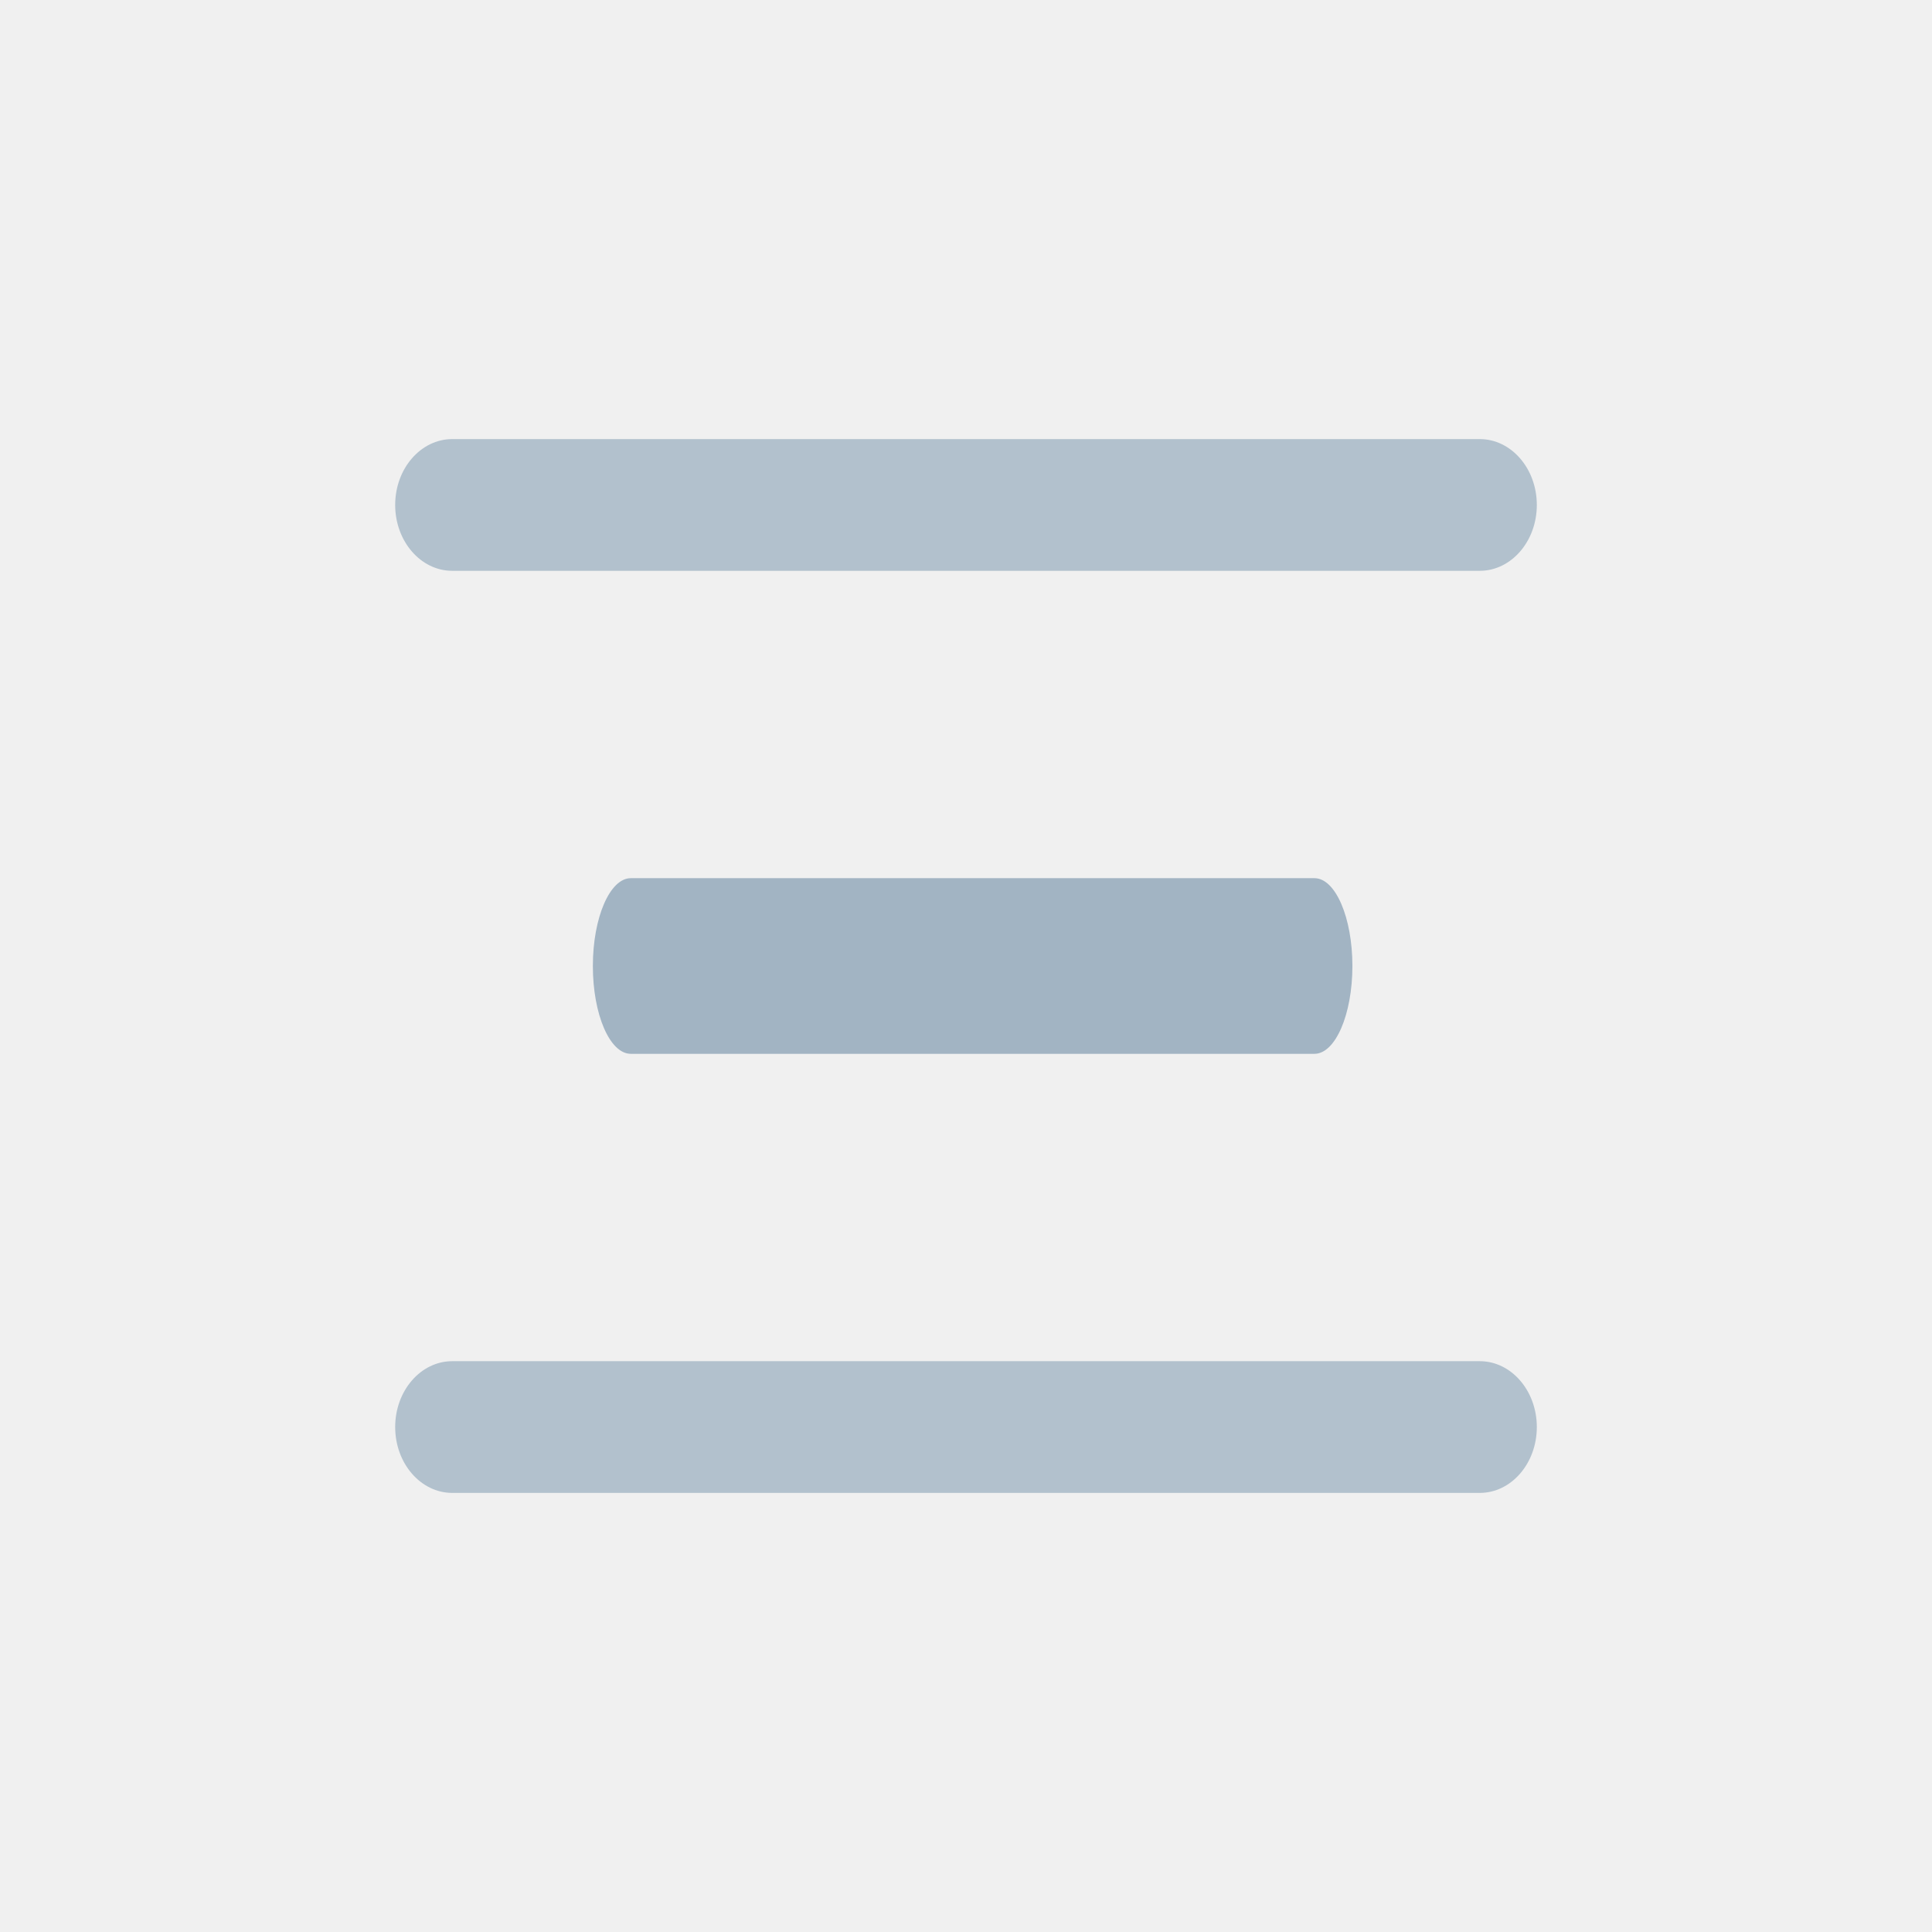
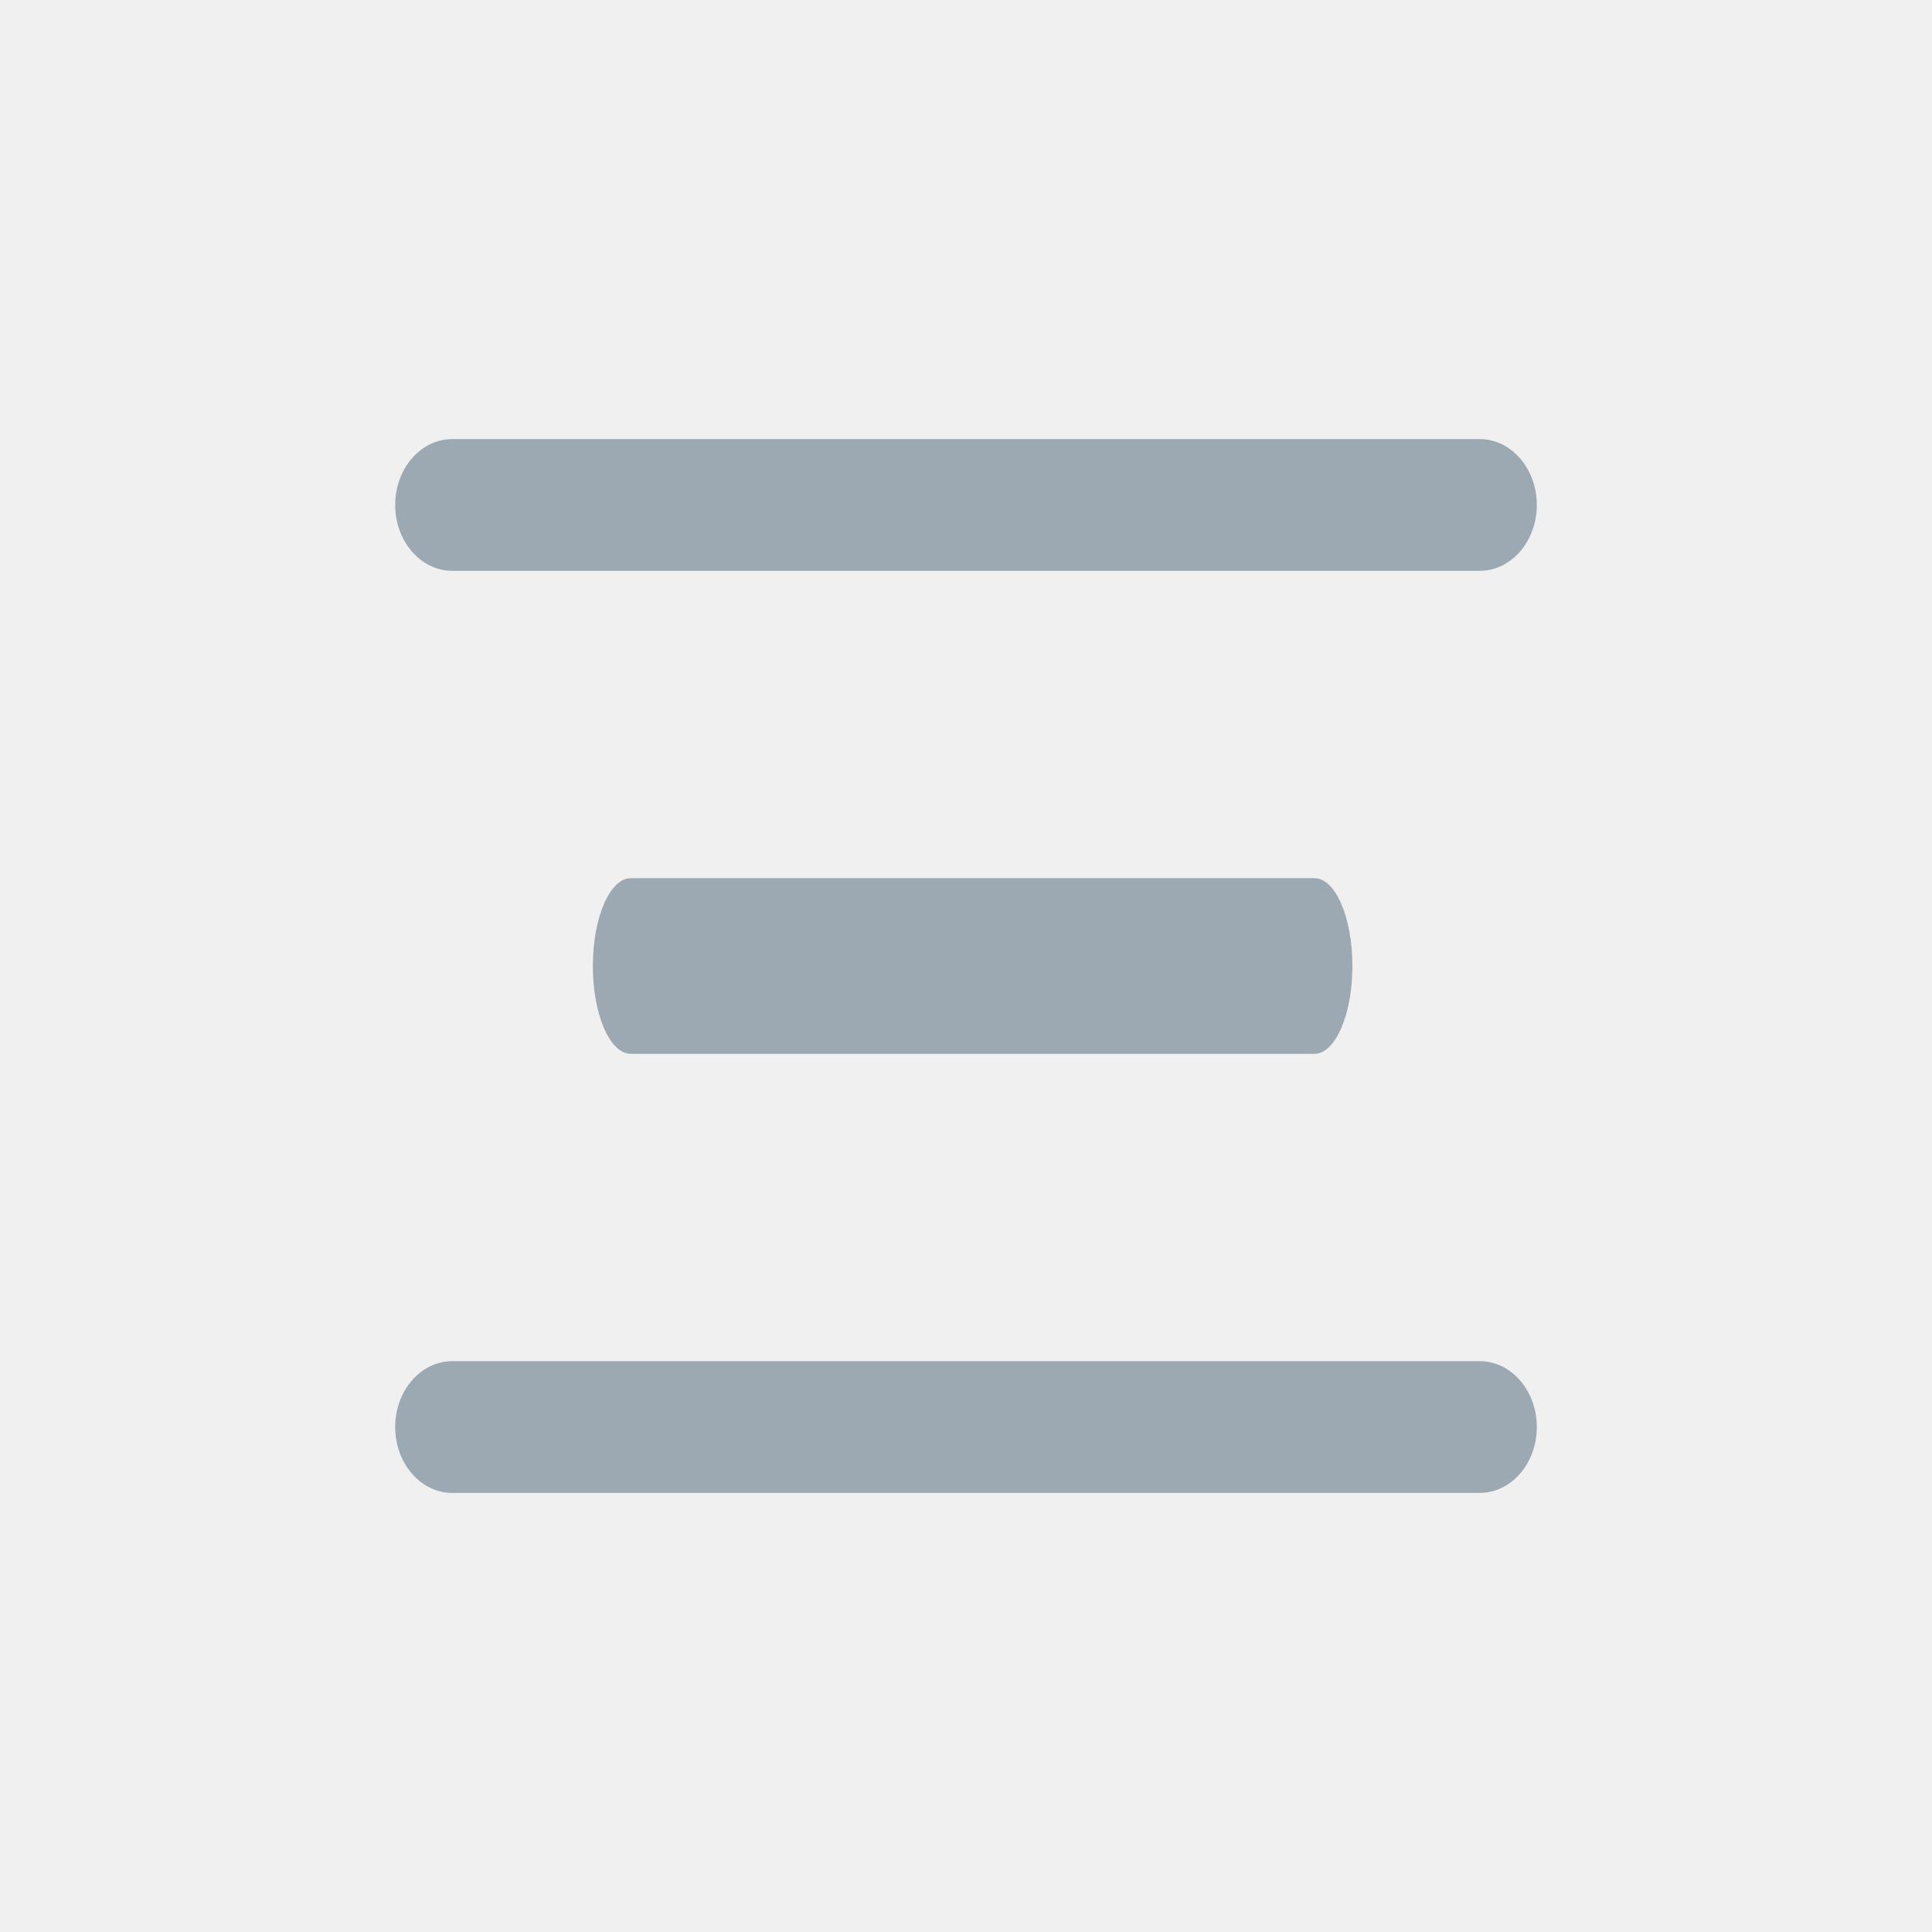
<svg xmlns="http://www.w3.org/2000/svg" style="enable-background:new" version="1.1" height="22" width="22" id="svg4306">
  <defs id="defs26" />
  <style id="current-color-scheme" type="text/css" />
  <g id="pressed-center" transform="translate(44,22)">
    <rect style="opacity:0.001;fill:#000000;fill-opacity:1;fill-rule:nonzero;stroke:none;stroke-width:2;stroke-linecap:round;stroke-linejoin:round;stroke-miterlimit:4;stroke-dasharray:none;stroke-opacity:1" y="0" x="-22" height="22" width="22" id="rect4266-6" transform="scale(-1)" />
    <rect width="16.797" height="16.797" rx="8.399" ry="8.399" x="2.601" y="-19.399" id="rect3000-9-3-3-6" style="color:#000000;display:inline;overflow:visible;visibility:visible;fill:#0aabc3;fill-opacity:1;stroke:#000405;stroke-width:1.203;stroke-opacity:0.01;marker:none;enable-background:accumulate" />
    <path d="M 15,-11 C 15,-8.791 13.209,-7 11,-7 8.791,-7 7,-8.791 7,-11 c 0,-2.209 1.791,-4 4,-4 2.209,0 4,1.791 4,4 z" id="path4-3-7" style="fill:#000000;stroke-width:0.008;enable-background:new" />
  </g>
  <g id="pressed-inactive-center" transform="translate(44,22)">
    <rect transform="scale(-1)" id="rect4266-6-3" width="22" height="22" x="-22" y="-22" style="opacity:0.001;fill:#000000;fill-opacity:1;fill-rule:nonzero;stroke:none;stroke-width:2;stroke-linecap:round;stroke-linejoin:round;stroke-miterlimit:4;stroke-dasharray:none;stroke-opacity:1" />
    <rect width="16.797" height="16.797" rx="8.399" ry="8.399" x="2.601" y="2.601" id="rect3000-9-3-3-6-5" style="color:#000000;display:inline;overflow:visible;visibility:visible;fill:#5c5c88;fill-opacity:0.6;stroke:#000405;stroke-width:1.203;stroke-opacity:0.01;marker:none;enable-background:accumulate" />
    <path d="m 15,11 c 0,2.209 -1.791,4 -4,4 -2.209,0 -4,-1.791 -4,-4 0,-2.209 1.791,-4 4,-4 C 13.209,7 15,8.791 15,11 Z" id="path4-3-7-3" style="fill:#000000;stroke-width:0.008;enable-background:new" />
  </g>
  <g id="hover-center" transform="translate(22)">
    <rect transform="scale(-1)" id="rect4266-6-6" width="22" height="22" x="-22" y="-22" style="opacity:0.001;fill:#000000;fill-opacity:1;fill-rule:nonzero;stroke:none;stroke-width:2;stroke-linecap:round;stroke-linejoin:round;stroke-miterlimit:4;stroke-dasharray:none;stroke-opacity:1" />
    <rect width="16.797" height="16.797" rx="8.399" ry="8.399" x="2.601" y="2.601" id="rect3000-9-3-36" style="color:#000000;display:inline;overflow:visible;visibility:visible;opacity:0;fill:#8fbcbb;fill-opacity:0.999;stroke:#4e4e7e;stroke-width:1.203;stroke-opacity:0.01;marker:none;enable-background:accumulate" />
-     <path d="M 16.79,17 H 5.09 c -0.359,0 -0.65,-0.336 -0.65,-0.75 0,-0.414 0.291,-0.75 0.65,-0.75 H 16.79 c 0.359,0 0.65,0.336 0.65,0.75 0,0.414 -0.291,0.75 -0.65,0.75 z" id="path2-7-7" style="fill:#aa87de;fill-opacity:1;stroke-width:0.349;enable-background:new" />
-     <path d="M 16.79,6.5 H 5.09 c -0.359,0 -0.65,-0.336 -0.65,-0.75 0,-0.414 0.291,-0.75 0.65,-0.75 H 16.79 c 0.359,0 0.65,0.336 0.65,0.75 0,0.414 -0.291,0.75 -0.65,0.75 z" id="path2-7-3-5" style="fill:#aa87de;fill-opacity:1;stroke-width:0.349;enable-background:new" />
-     <path d="M 14.867,12 H 7.082 C 6.844,12 6.65,11.552 6.65,11 c 0,-0.552 0.194,-1 0.432,-1 h 7.785 c 0.239,0 0.432,0.448 0.432,1 0,0.552 -0.194,1 -0.432,1 z" id="path2-7-6-3" style="fill:#aa87de;fill-opacity:1;stroke-width:0.329;enable-background:new" />
+     <path d="M 16.79,17 H 5.09 c -0.359,0 -0.65,-0.336 -0.65,-0.75 0,-0.414 0.291,-0.75 0.65,-0.75 H 16.79 c 0.359,0 0.65,0.336 0.65,0.75 0,0.414 -0.291,0.75 -0.65,0.75 z" id="path2-7-7" style="fill:#8989cc;fill-opacity:1;stroke-width:0.349;enable-background:new" />
+     <path d="M 16.79,6.5 H 5.09 c -0.359,0 -0.65,-0.336 -0.65,-0.75 0,-0.414 0.291,-0.75 0.65,-0.75 H 16.79 c 0.359,0 0.65,0.336 0.65,0.75 0,0.414 -0.291,0.75 -0.65,0.75 z" id="path2-7-3-5" style="fill:#8989cc;fill-opacity:1;stroke-width:0.349;enable-background:new" />
+     <path d="M 14.867,12 H 7.082 C 6.844,12 6.65,11.552 6.65,11 c 0,-0.552 0.194,-1 0.432,-1 h 7.785 c 0.239,0 0.432,0.448 0.432,1 0,0.552 -0.194,1 -0.432,1 z" id="path2-7-6-3" style="fill:#8989cc;fill-opacity:1;stroke-width:0.329;enable-background:new" />
  </g>
  <g id="inactive-center" transform="translate(22)">
    <rect style="opacity:0.001;fill:#000000;fill-opacity:1;fill-rule:nonzero;stroke:none;stroke-width:2;stroke-linecap:round;stroke-linejoin:round;stroke-miterlimit:4;stroke-dasharray:none;stroke-opacity:1" y="-44" x="0" height="22" width="22" id="rect4266-8" transform="scale(-1)" />
    <rect width="16.797" height="16.797" rx="8.399" ry="8.399" x="-19.399" y="24.601" id="rect3000-9-3-5" style="color:#000000;display:inline;overflow:visible;visibility:visible;opacity:0.01;fill:#ffffff;fill-opacity:0.012;stroke:#000405;stroke-width:1.203;stroke-opacity:0.318;marker:none;enable-background:accumulate" />
    <path d="m -5,39 h -11.7 c -0.359,0 -0.65,-0.336 -0.65,-0.75 0,-0.414 0.291,-0.75 0.65,-0.75 H -5 c 0.359,0 0.65,0.336 0.65,0.75 0,0.414 -0.291,0.75 -0.65,0.75 z" id="path2-7-62" style="fill:#535379;fill-opacity:1;stroke-width:0.349;enable-background:new" />
    <path d="m -5,28.5 h -11.7 c -0.359,0 -0.65,-0.336 -0.65,-0.75 0,-0.414 0.291,-0.75 0.65,-0.75 H -5 c 0.359,0 0.65,0.336 0.65,0.75 0,0.414 -0.291,0.75 -0.65,0.75 z" id="path2-7-3-9" style="fill:#535379;fill-opacity:1;stroke-width:0.349;enable-background:new" />
    <path d="m -7.032,34 h -7.785 c -0.239,0 -0.432,-0.448 -0.432,-1 0,-0.552 0.194,-1 0.432,-1 h 7.785 c 0.239,0 0.432,0.448 0.432,1 0,0.552 -0.194,1 -0.432,1 z" id="path2-7-6-1" style="fill:#535379;fill-opacity:1;stroke-width:0.329;enable-background:new" />
  </g>
  <g id="hover-inactive-center" transform="translate(22)">
    <rect style="opacity:0.001;fill:#000000;fill-opacity:1;fill-rule:nonzero;stroke:none;stroke-width:2;stroke-linecap:round;stroke-linejoin:round;stroke-miterlimit:4;stroke-dasharray:none;stroke-opacity:1" y="-44" x="-22" height="22" width="22" id="rect4266-6-6-6" transform="scale(-1)" />
    <rect width="16.797" height="16.797" rx="8.399" ry="8.399" x="2.601" y="24.601" id="rect3000-9-3-2" style="color:#000000;display:inline;overflow:visible;visibility:visible;opacity:0.01;fill:#8fbcbb;fill-opacity:0.5;stroke:#000405;stroke-width:1.203;stroke-opacity:0.01;marker:none;enable-background:accumulate" />
-     <path d="M 16.79,39 H 5.09 C 4.731,39 4.44,38.664 4.44,38.25 4.44,37.836 4.731,37.5 5.09,37.5 h 11.7 c 0.359,0 0.65,0.336 0.65,0.75 0,0.414 -0.291,0.75 -0.65,0.75 z" id="path2-7-70" style="fill:#c6afe9;fill-opacity:1;stroke-width:0.349;enable-background:new" />
-     <path d="M 16.79,28.5 H 5.09 C 4.731,28.5 4.44,28.164 4.44,27.75 4.44,27.336 4.731,27 5.09,27 h 11.7 c 0.359,0 0.65,0.336 0.65,0.75 0,0.414 -0.291,0.75 -0.65,0.75 z" id="path2-7-3-93" style="fill:#c6afe9;fill-opacity:1;stroke-width:0.349;enable-background:new" />
-     <path d="M 14.867,34 H 7.082 C 6.844,34 6.65,33.552 6.65,33 c 0,-0.552 0.194,-1 0.432,-1 h 7.785 c 0.239,0 0.432,0.448 0.432,1 0,0.552 -0.194,1 -0.432,1 z" id="path2-7-6-6" style="fill:#c6afe9;fill-opacity:1;stroke-width:0.329;enable-background:new" />
+     <path d="M 16.79,39 H 5.09 C 4.731,39 4.44,38.664 4.44,38.25 4.44,37.836 4.731,37.5 5.09,37.5 h 11.7 c 0.359,0 0.65,0.336 0.65,0.75 0,0.414 -0.291,0.75 -0.65,0.75 z" id="path2-7-70" style="fill:#9b9be5;fill-opacity:1;stroke-width:0.349;enable-background:new" />
+     <path d="M 16.79,28.5 H 5.09 C 4.731,28.5 4.44,28.164 4.44,27.75 4.44,27.336 4.731,27 5.09,27 h 11.7 c 0.359,0 0.65,0.336 0.65,0.75 0,0.414 -0.291,0.75 -0.65,0.75 z" id="path2-7-3-93" style="fill:#9b9be5;fill-opacity:1;stroke-width:0.349;enable-background:new" />
+     <path d="M 14.867,34 H 7.082 C 6.844,34 6.65,33.552 6.65,33 c 0,-0.552 0.194,-1 0.432,-1 h 7.785 c 0.239,0 0.432,0.448 0.432,1 0,0.552 -0.194,1 -0.432,1 z" id="path2-7-6-6" style="fill:#9b9be5;fill-opacity:1;stroke-width:0.329;enable-background:new" />
  </g>
  <g id="active-center" transform="translate(22)" style="fill:#ffffff;fill-opacity:1">
    <rect transform="scale(-1)" id="rect4266" width="22" height="22" x="0" y="-22" style="opacity:0.001;fill:#ffffff;fill-opacity:1;fill-rule:nonzero;stroke:none;stroke-width:2;stroke-linecap:round;stroke-linejoin:round;stroke-miterlimit:4;stroke-dasharray:none;stroke-opacity:1" />
    <rect width="18.732" height="16.732" rx="9.366" ry="8.366" x="-20.306" y="2.634" id="rect3000-9-3" style="color:#000000;display:inline;overflow:visible;visibility:visible;opacity:0;fill:#ffffff;fill-opacity:0.01;stroke:#000405;stroke-width:1.268;stroke-opacity:0.318;marker:none;enable-background:accumulate" />
-     <path d="m -5.15,17 h -11.7 c -0.359,0 -0.65,-0.336 -0.65,-0.75 0,-0.414 0.291,-0.75 0.65,-0.75 h 11.7 c 0.359,0 0.65,0.336 0.65,0.75 0,0.414 -0.291,0.75 -0.65,0.75 z" id="path2-7" style="fill:#b2c1cd;fill-opacity:1;stroke-width:0.349;enable-background:new" />
-     <path d="m -5.15,6.5 h -11.7 c -0.359,0 -0.65,-0.336 -0.65,-0.75 0,-0.414 0.291,-0.75 0.65,-0.75 h 11.7 c 0.359,0 0.65,0.336 0.65,0.75 0,0.414 -0.291,0.75 -0.65,0.75 z" id="path2-7-3" style="fill:#b2c1cd;fill-opacity:1;stroke-width:0.349;enable-background:new" />
-     <path d="m -7.032,12 h -7.785 c -0.239,0 -0.432,-0.448 -0.432,-1 0,-0.552 0.194,-1 0.432,-1 h 7.785 c 0.239,0 0.432,0.448 0.432,1 0,0.552 -0.194,1 -0.432,1 z" id="path2-7-36" style="fill:#a2b4c3;fill-opacity:1;stroke-width:0.329;enable-background:new" />
+     <path d="m -5.15,17 h -11.7 c -0.359,0 -0.65,-0.336 -0.65,-0.75 0,-0.414 0.291,-0.75 0.65,-0.75 h 11.7 c 0.359,0 0.65,0.336 0.65,0.75 0,0.414 -0.291,0.75 -0.65,0.75 z" id="path2-7" style="fill:#9ca8b2;fill-opacity:1;stroke-width:0.349;enable-background:new" />
+     <path d="m -5.15,6.5 h -11.7 c -0.359,0 -0.65,-0.336 -0.65,-0.75 0,-0.414 0.291,-0.75 0.65,-0.75 h 11.7 c 0.359,0 0.65,0.336 0.65,0.75 0,0.414 -0.291,0.75 -0.65,0.75 z" id="path2-7-3" style="fill:#9ca8b2;fill-opacity:1;stroke-width:0.349;enable-background:new" />
+     <path d="m -7.032,12 h -7.785 c -0.239,0 -0.432,-0.448 -0.432,-1 0,-0.552 0.194,-1 0.432,-1 h 7.785 c 0.239,0 0.432,0.448 0.432,1 0,0.552 -0.194,1 -0.432,1 z" id="path2-7-36" style="fill:#9ca8b2;fill-opacity:1;stroke-width:0.329;enable-background:new" />
  </g>
</svg>
